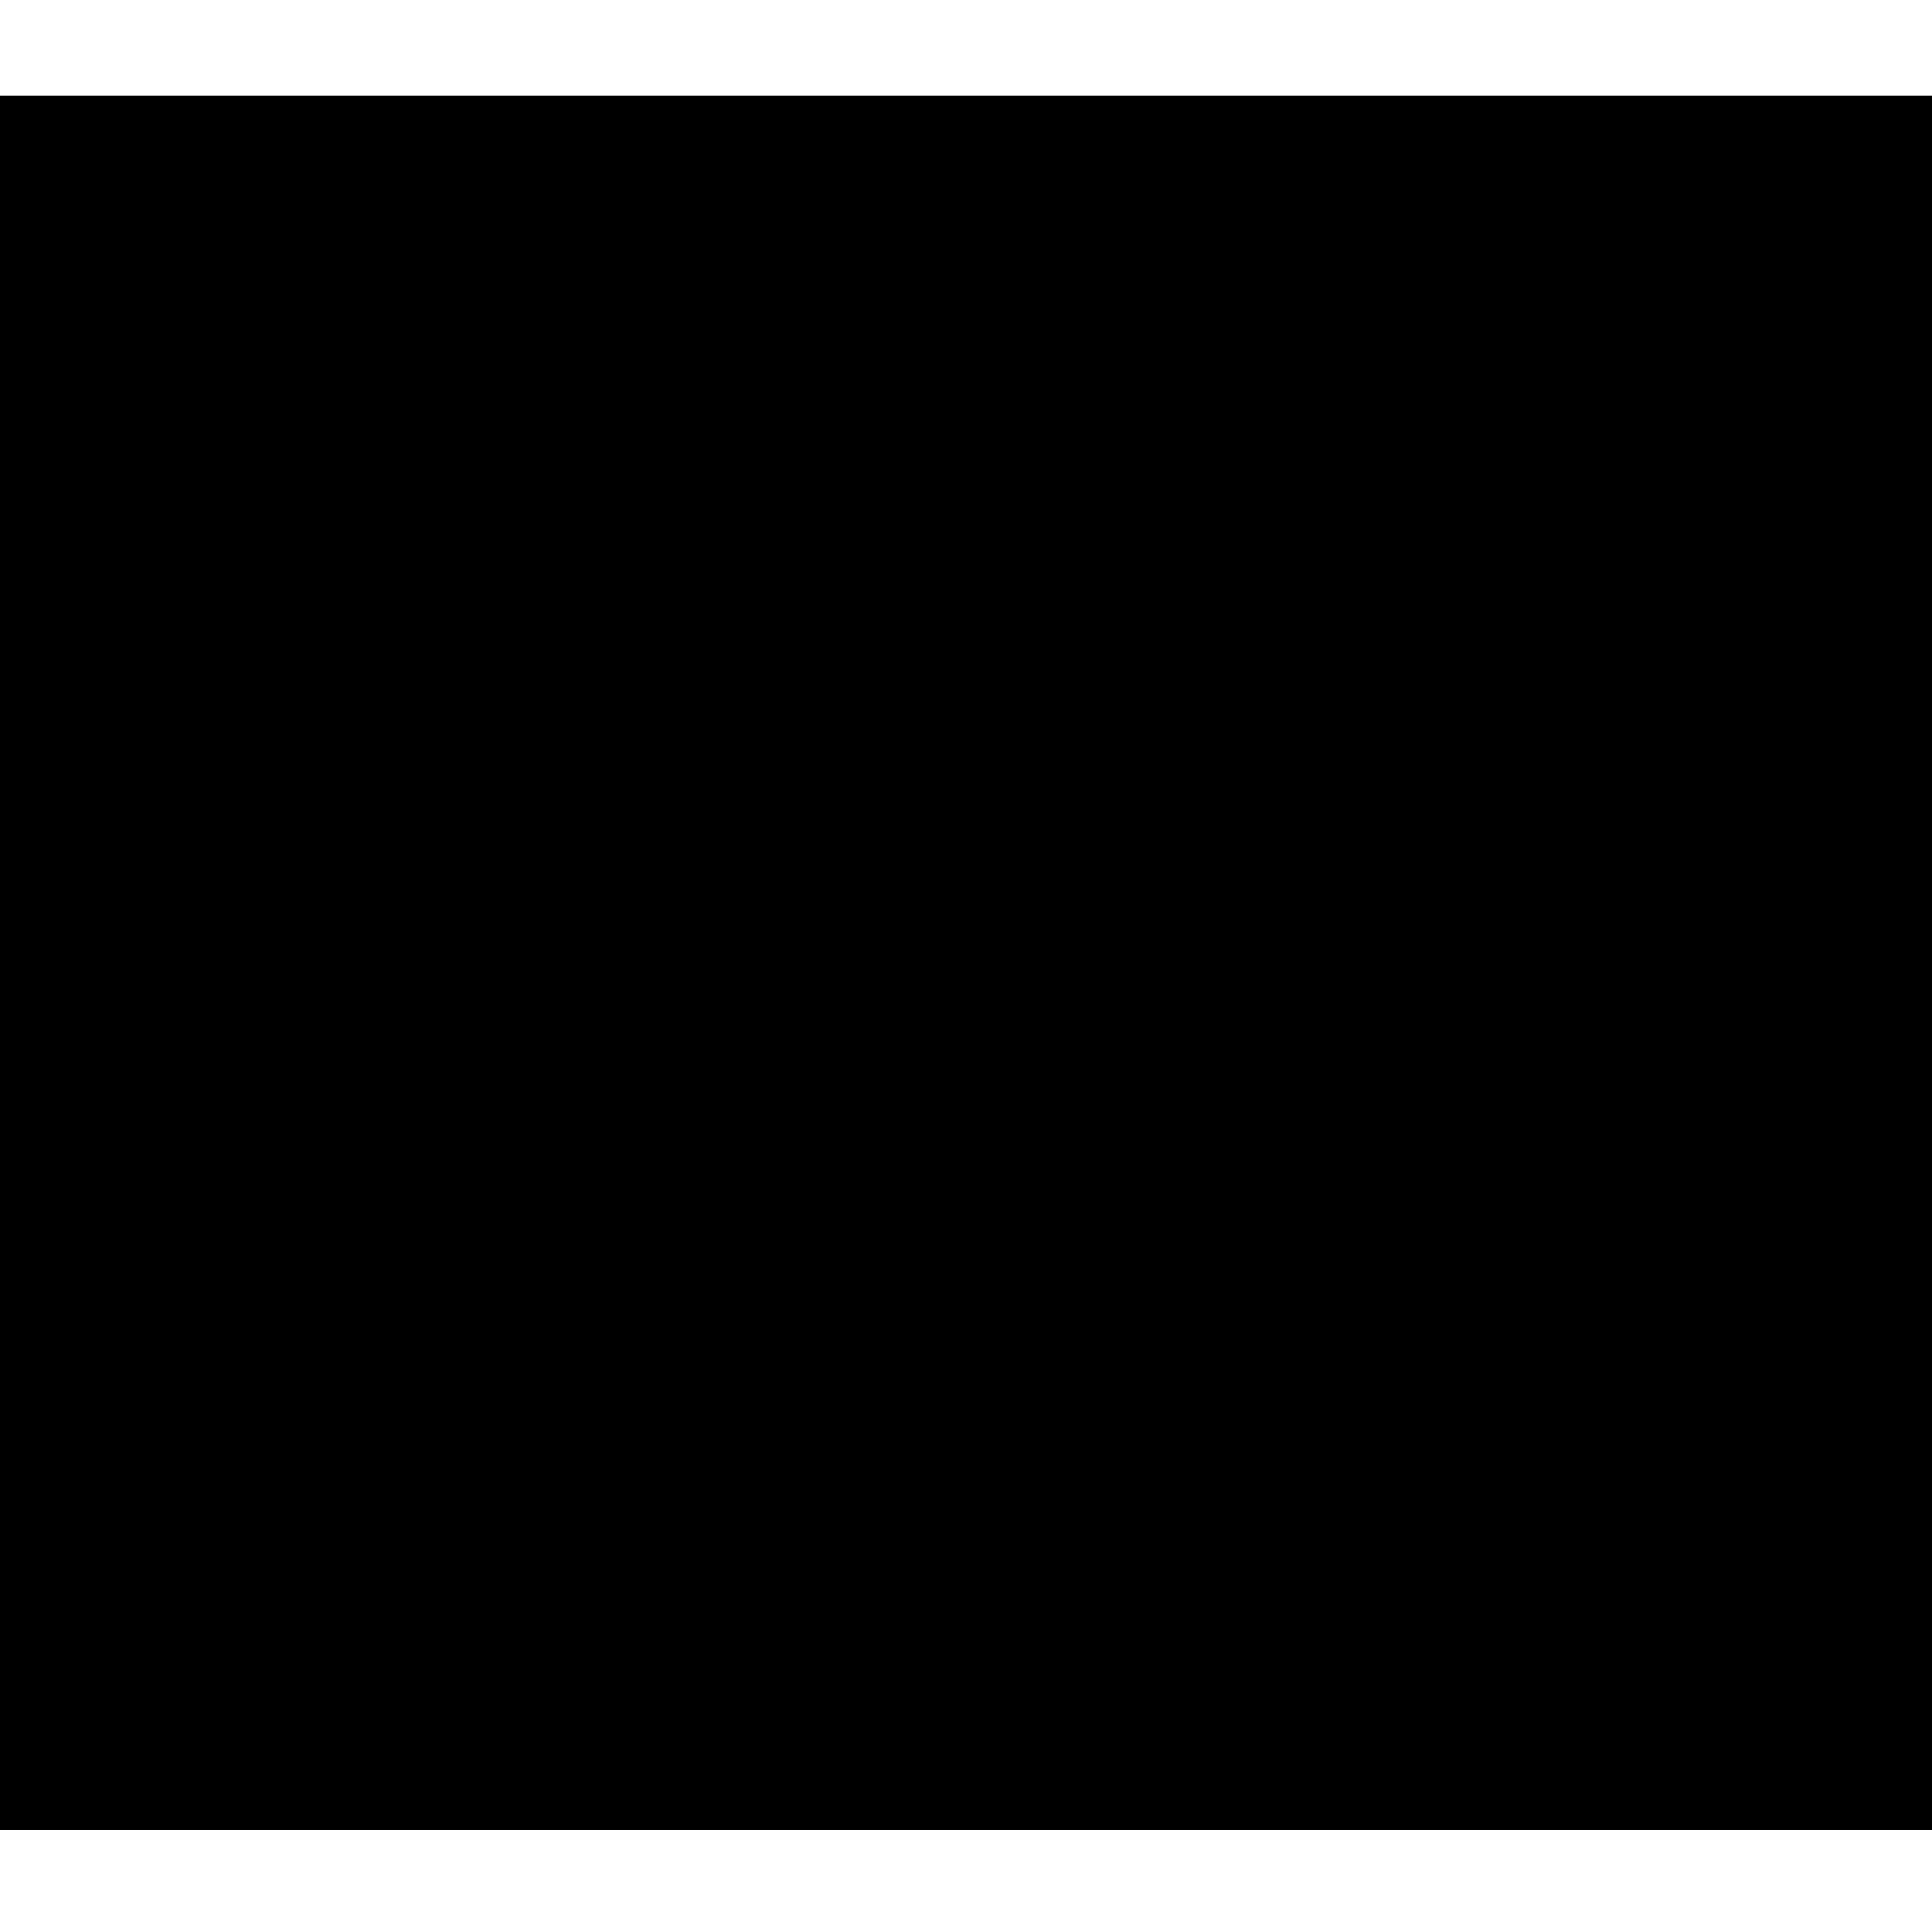
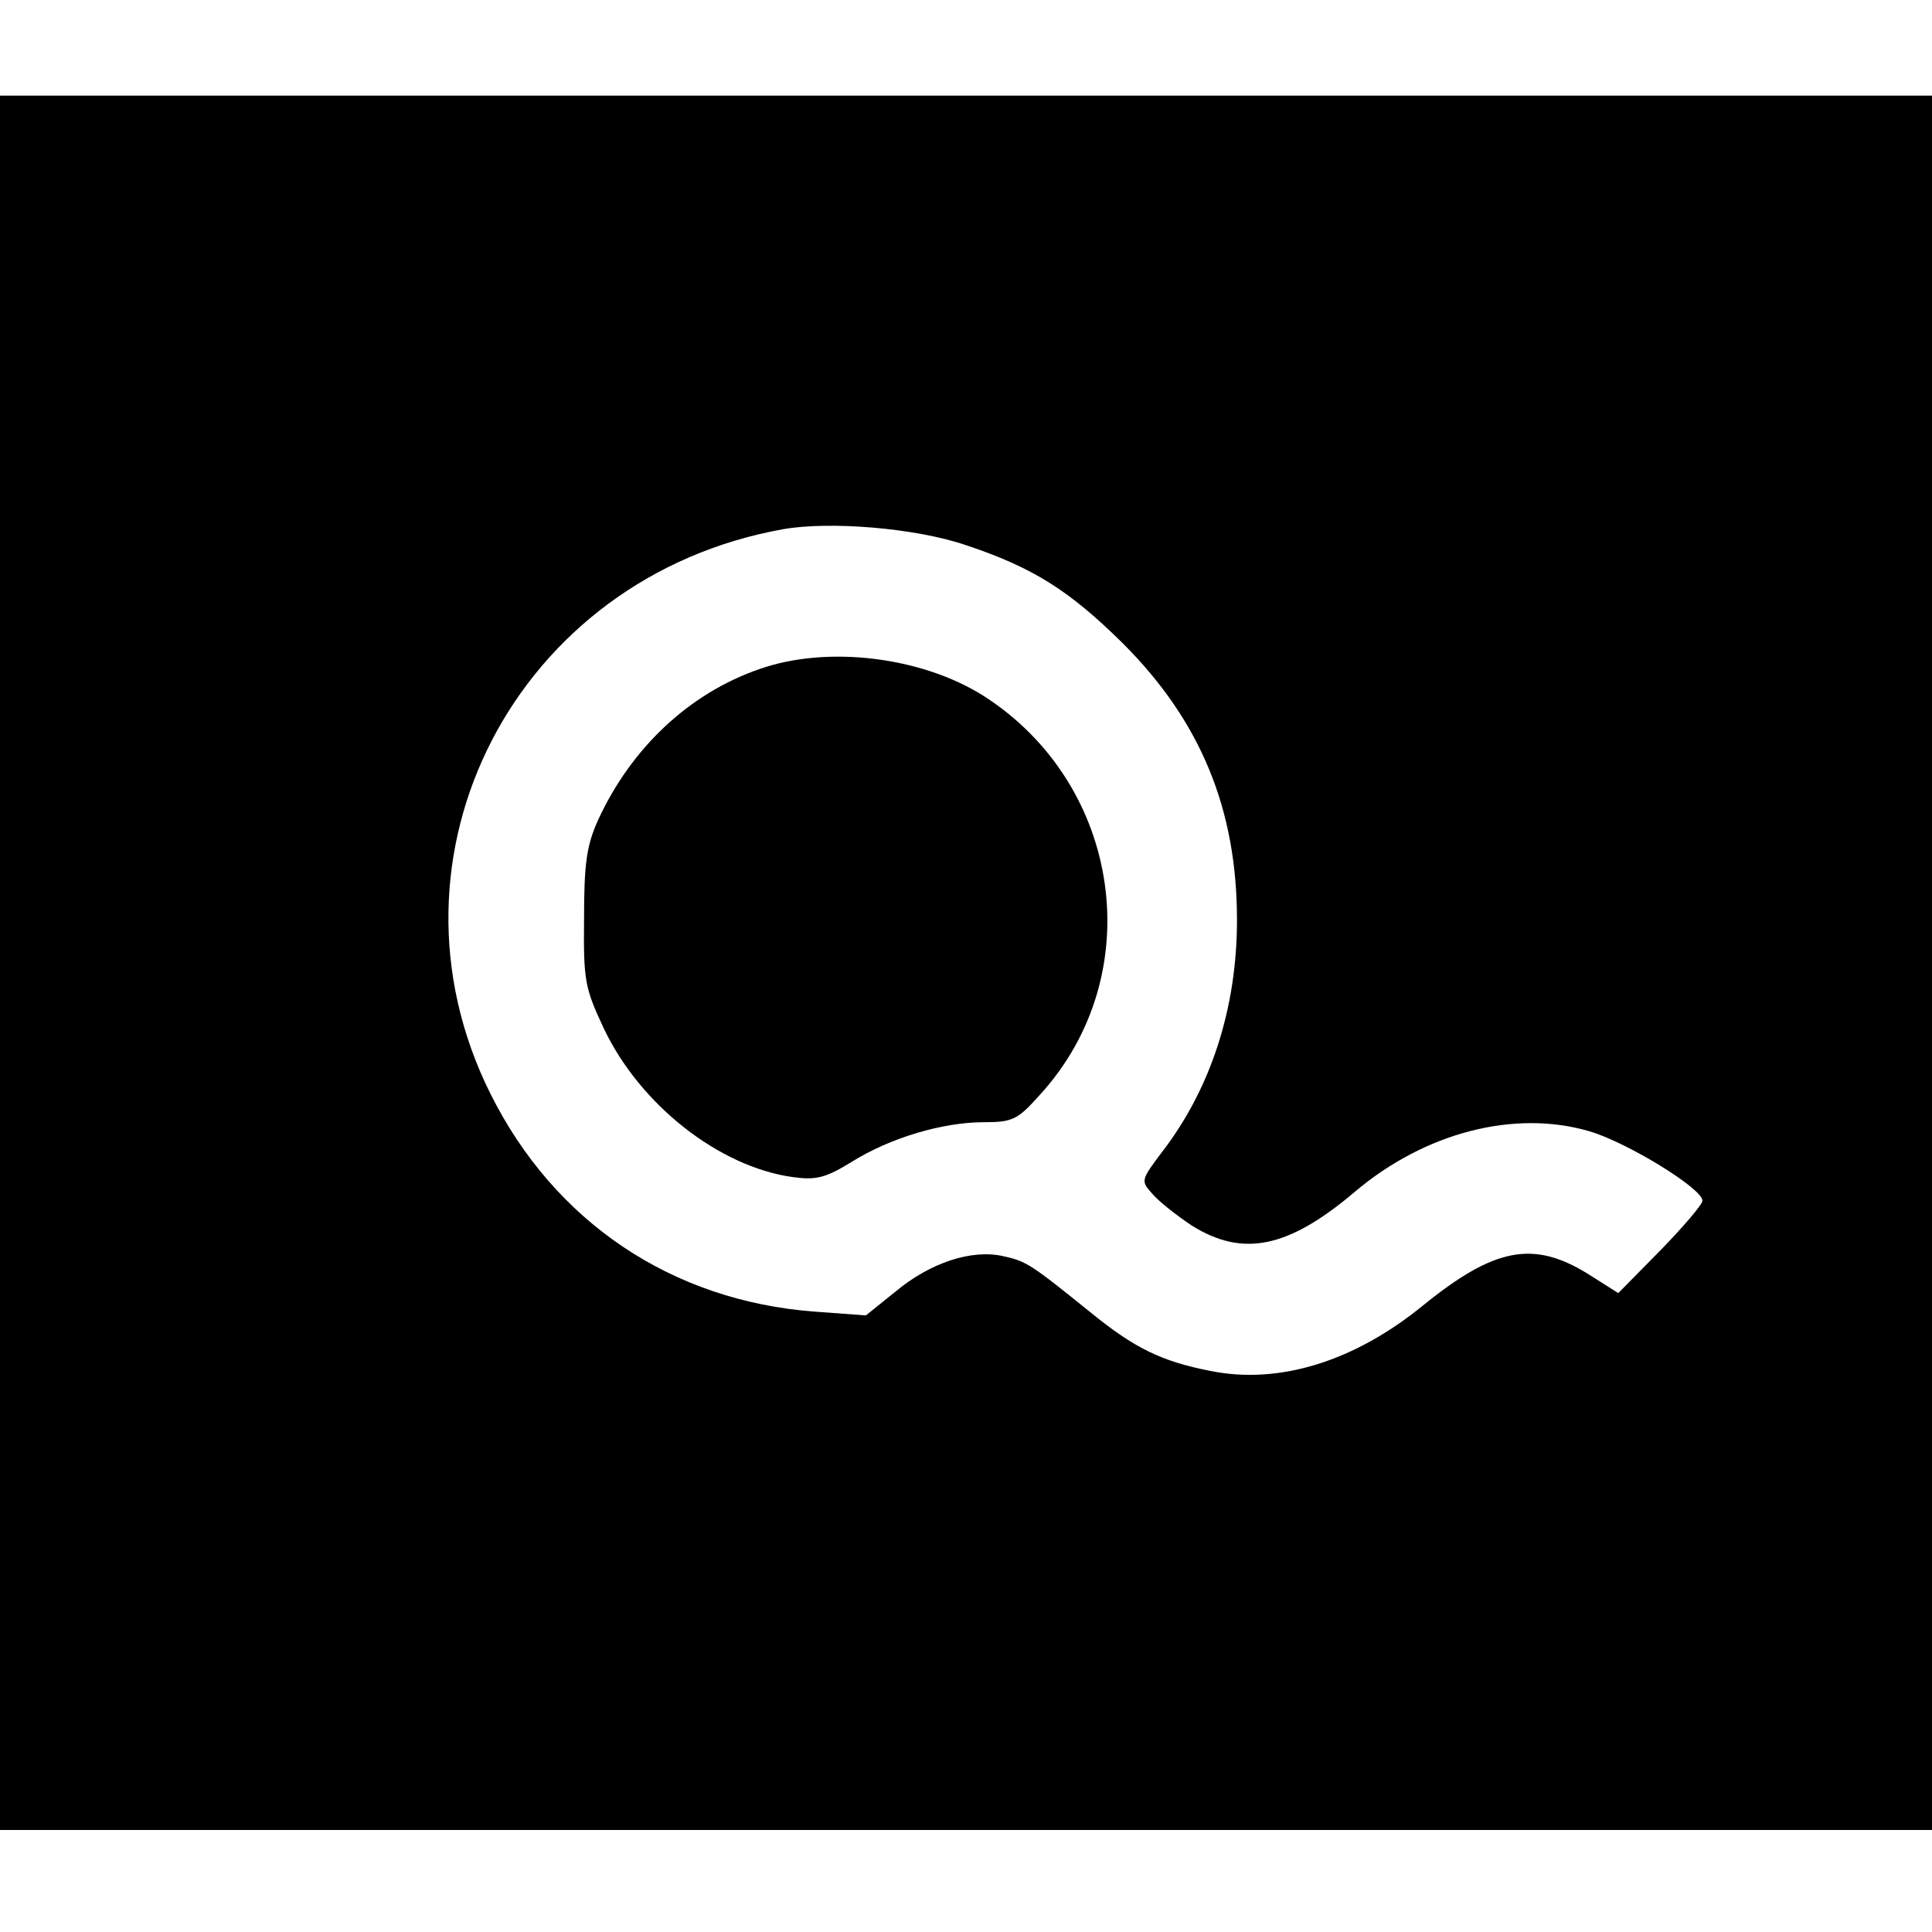
<svg xmlns="http://www.w3.org/2000/svg" version="1.0" width="303pt" height="303pt" viewBox="0 0 303 303" preserveAspectRatio="xMidYMid meet">
  <g transform="translate(0,303) scale(0.1,-0.1)" fill="#000000" stroke="none">
-     <path d="M0 1520 l0 -1360 1515 0 1515 0 0 1360 0 1360 -1515 0 -1515 0 0 -1360z" />
+     <path d="M0 1520 l0 -1360 1515 0 1515 0 0 1360 0 1360 -1515 0 -1515 0 0 -1360z m1515 655 c105 -35 162 -71 246 -154 122 -122 179 -260 179 -434 0 -138 -41 -264 -117 -363 -34 -45 -34 -46 -16 -66 10 -12 38 -34 62 -50 80 -50 151 -36 256 53 110 93 250 129 367 95 59 -17 178 -90 178 -109 0 -6 -30 -41 -66 -78 l-66 -67 -49 31 c-85 52 -146 40 -258 -51 -107 -87 -225 -124 -333 -102 -76 15 -118 35 -188 92 -93 75 -100 80 -137 88 -49 11 -114 -10 -169 -56 l-46 -37 -81 6 c-224 17 -408 141 -508 342 -186 373 40 810 459 885 73 13 208 2 287 -25z" />
+     <path d="M1192 1981 c-111 -38 -202 -124 -254 -237 -18 -40 -22 -68 -22 -154 -1 -98 1 -109 31 -173 57 -120 181 -217 296 -233 36 -5 51 -2 93 24 61 38 143 62 207 62 45 0 53 4 87 42 173 188 130 488 -88 627 -97 61 -244 79 -350 42z" />
  </g>
</svg>
